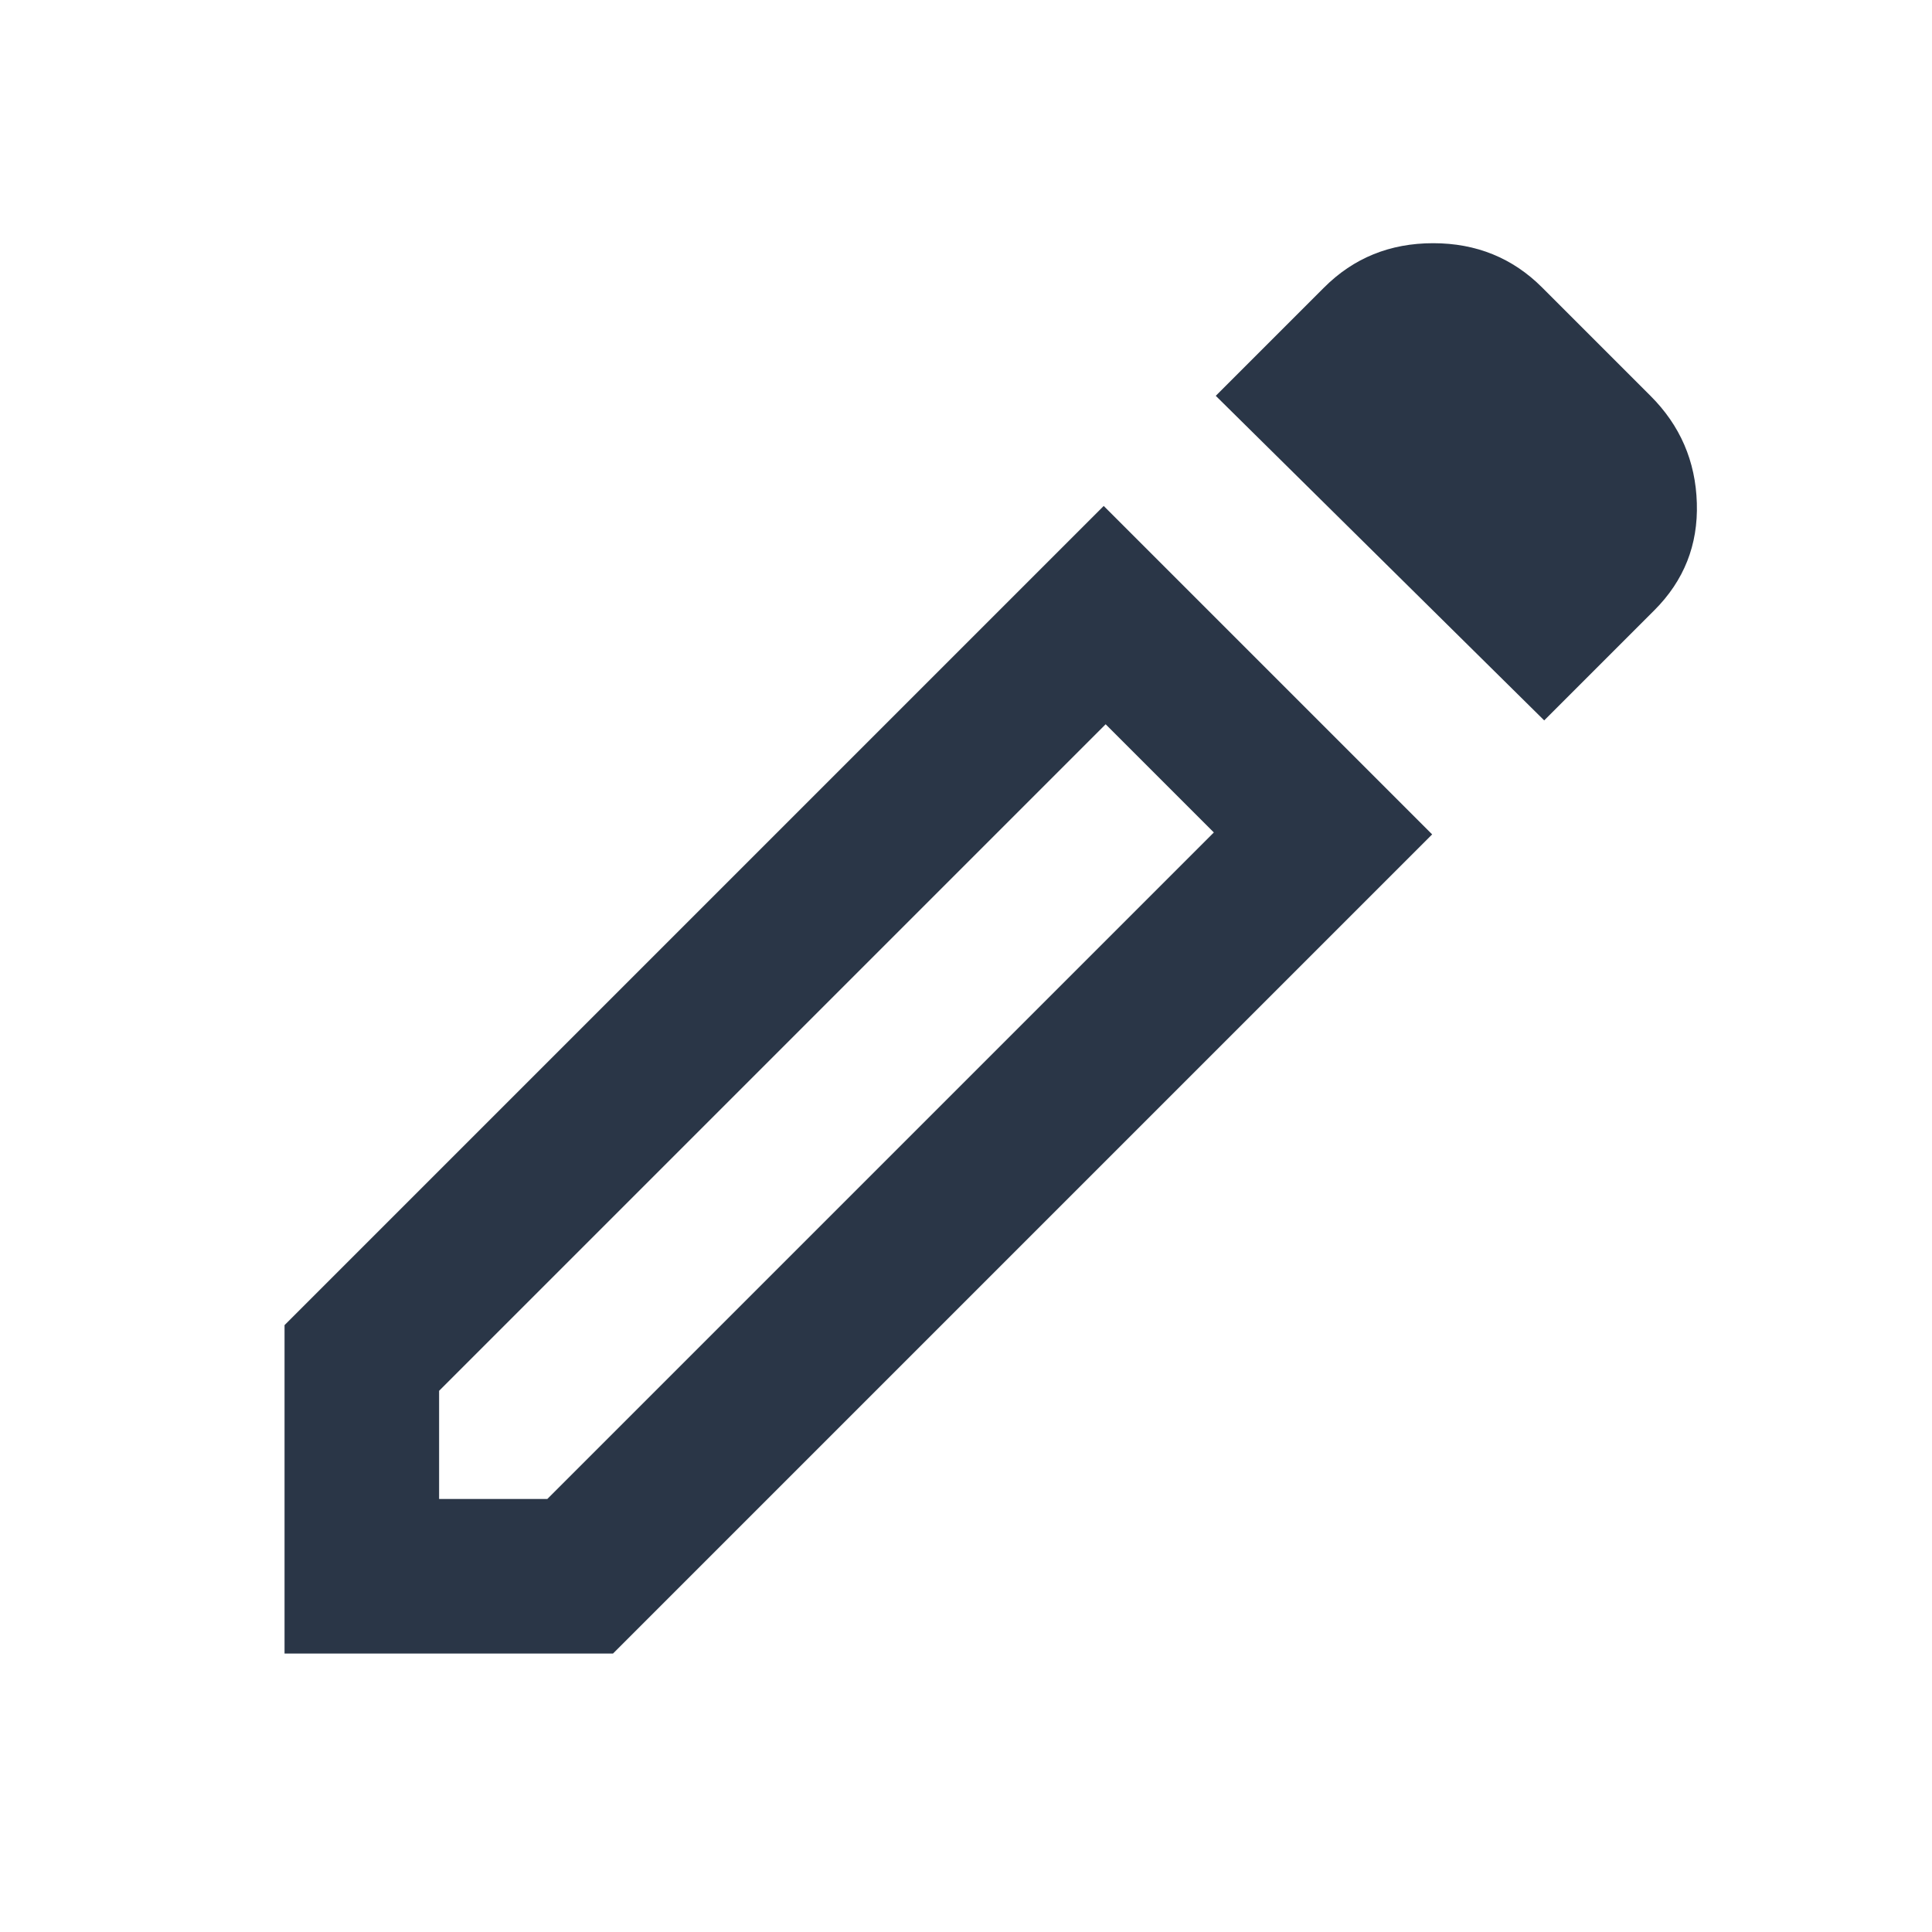
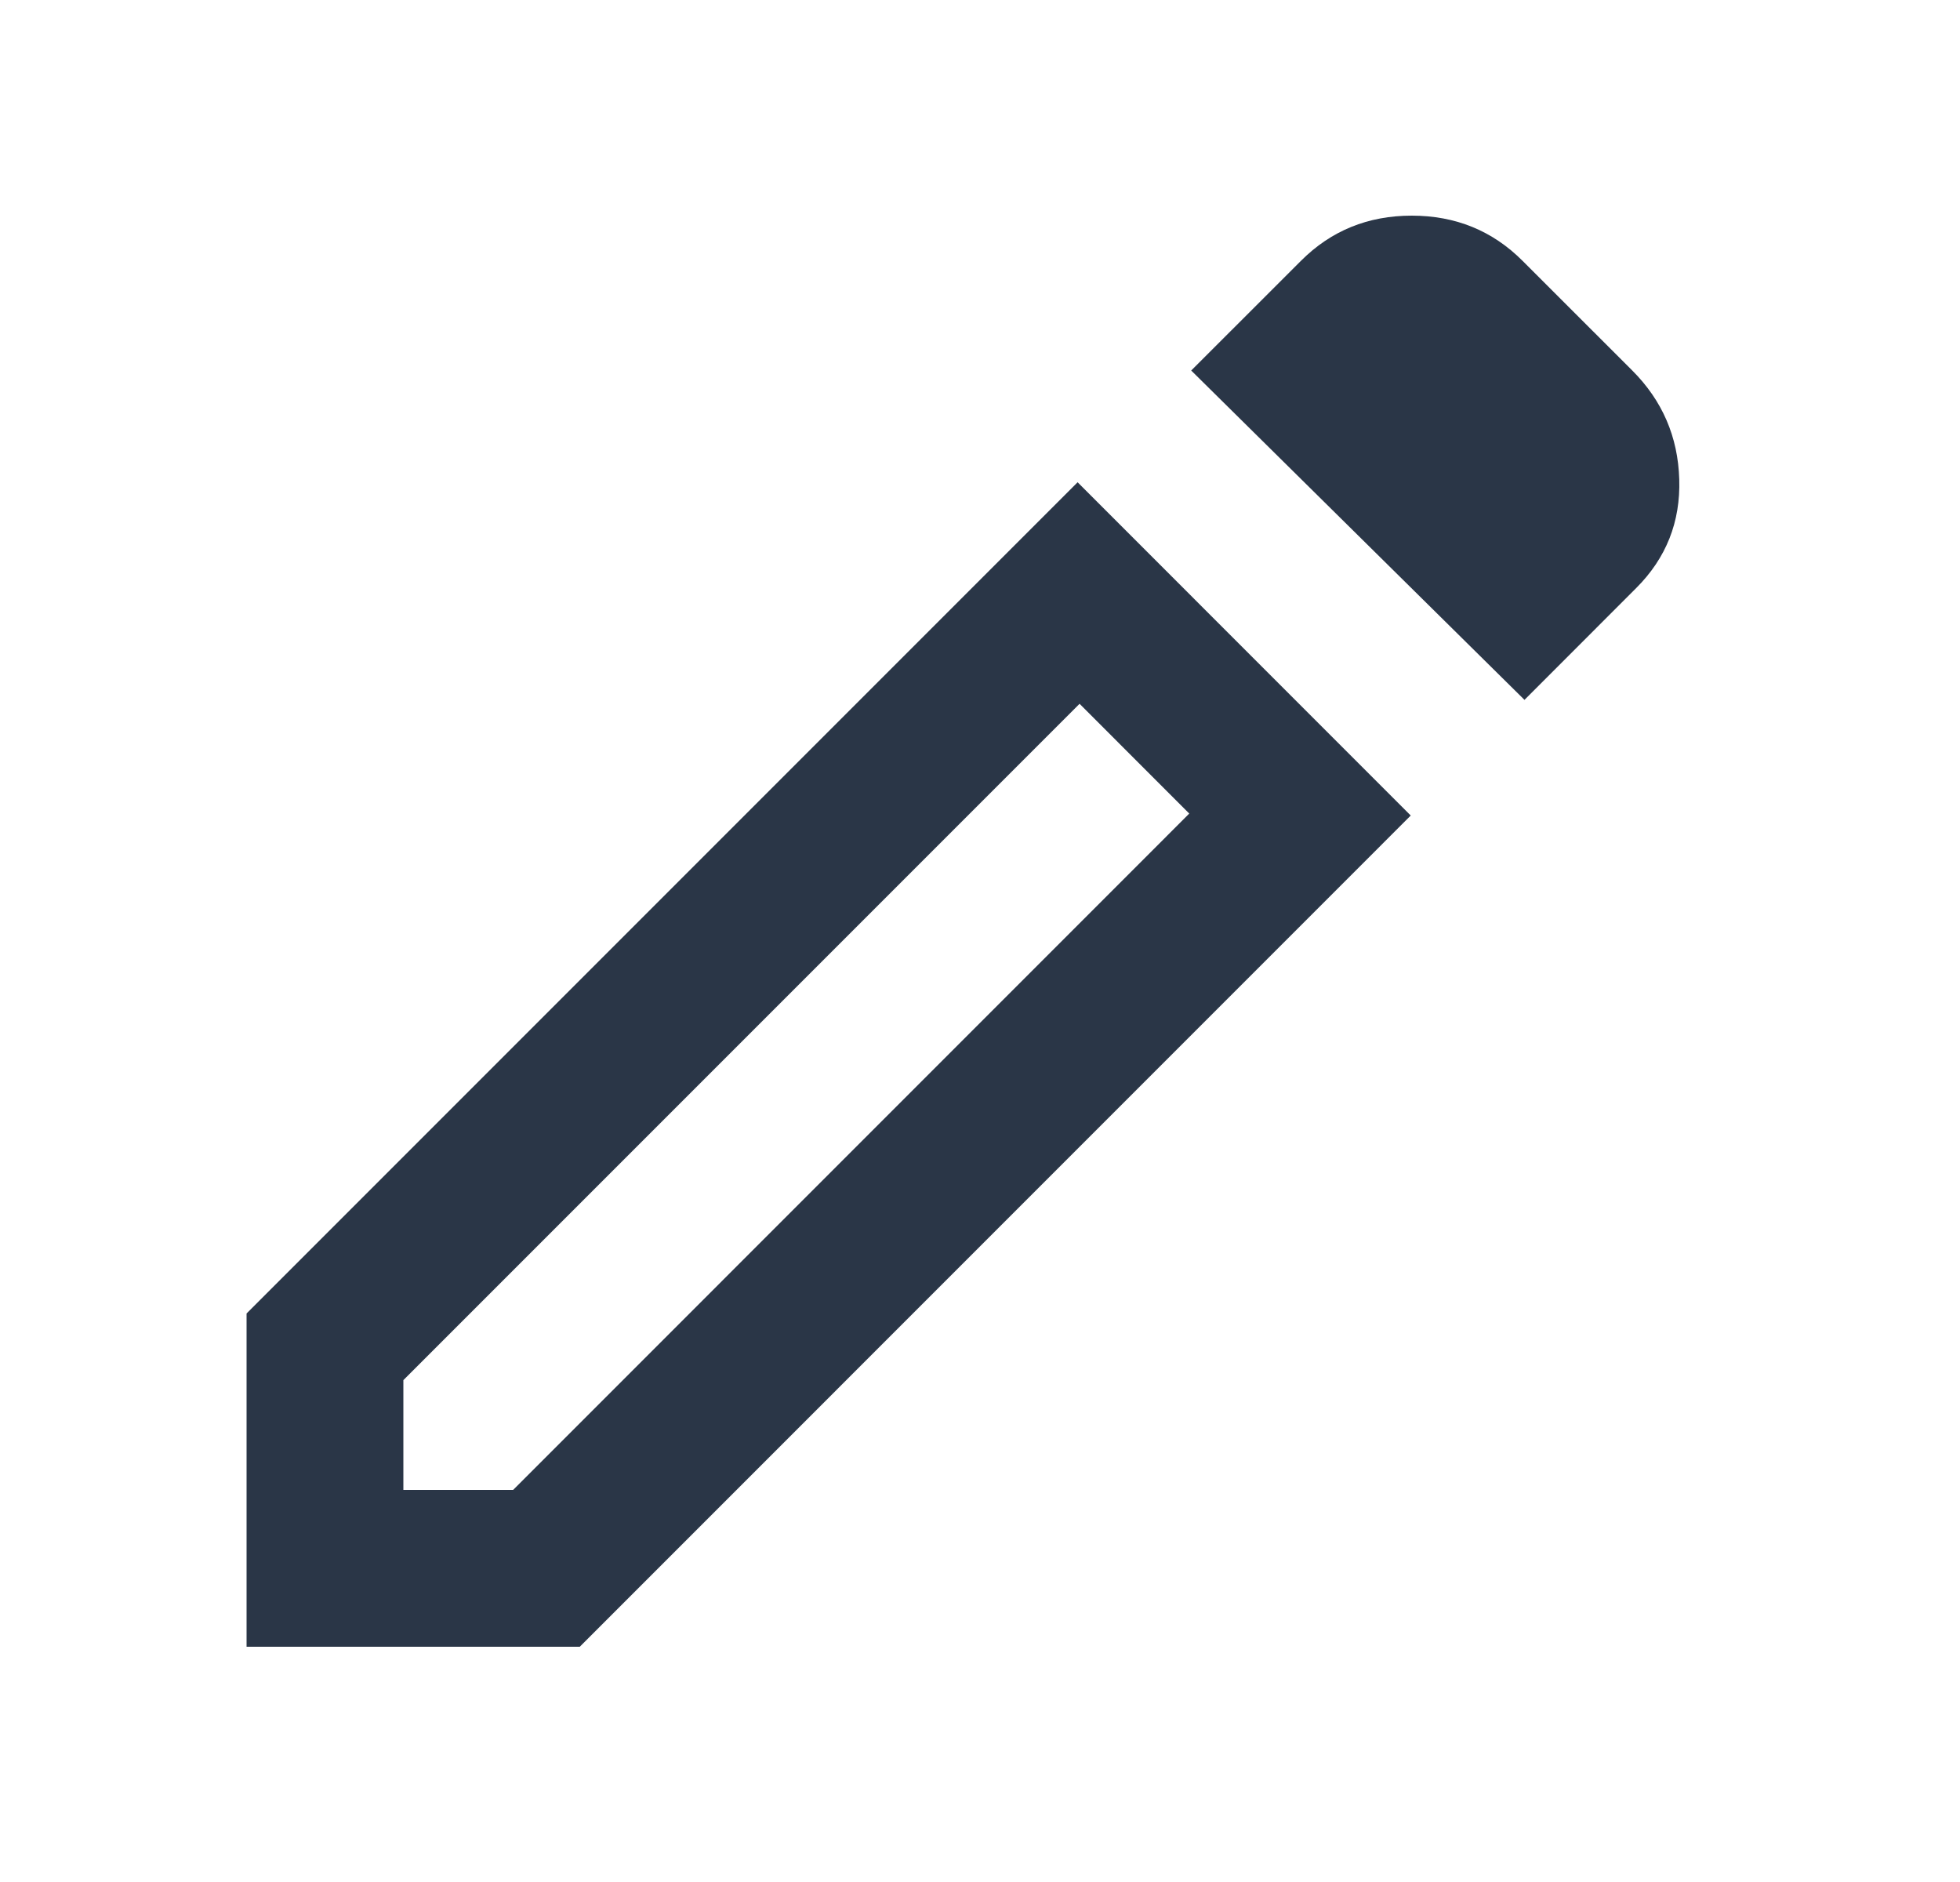
- <svg xmlns="http://www.w3.org/2000/svg" width="25" height="25" viewBox="0 0 25 25" fill="none">
-   <mask id="mask0_162507_2239" style="mask-type:alpha" maskUnits="userSpaceOnUse" x="0" y="0" width="25" height="25">
-     <rect x="0.682" y="0.397" width="24" height="24" fill="#D9D9D9" />
+ <svg xmlns="http://www.w3.org/2000/svg" width="25" height="24" viewBox="0 0 25 24" fill="none">
+   <mask id="mask0_75601_14818" style="mask-type:alpha" maskUnits="userSpaceOnUse" x="0" y="0" width="25" height="24">
+     <rect x="0.145" width="24" height="24" fill="#D9D9D9" />
  </mask>
-   <g mask="url(#mask0_162507_2239)">
-     <path d="M5.682 19.397H7.082L15.707 10.772L14.307 9.372L5.682 17.997V19.397ZM19.982 9.322L15.732 5.122L17.132 3.722C17.515 3.338 17.986 3.147 18.545 3.147C19.103 3.147 19.574 3.338 19.957 3.722L21.357 5.122C21.741 5.505 21.941 5.968 21.957 6.509C21.974 7.051 21.791 7.513 21.407 7.897L19.982 9.322ZM18.532 10.797L7.932 21.397H3.682V17.147L14.282 6.547L18.532 10.797Z" fill="#2A3647" />
+   <g mask="url(#mask0_75601_14818)">
+     <path d="M5.145 19H6.545L15.169 10.375L13.77 8.975L5.145 17.6V19ZM19.445 8.925L15.194 4.725L16.595 3.325C16.978 2.942 17.449 2.75 18.007 2.75C18.565 2.75 19.036 2.942 19.419 3.325L20.82 4.725C21.203 5.108 21.403 5.571 21.419 6.112C21.436 6.654 21.253 7.117 20.869 7.5L19.445 8.925ZM17.994 10.4L7.395 21H3.145V16.75L13.745 6.15L17.994 10.4Z" fill="#2A3647" />
  </g>
</svg>
